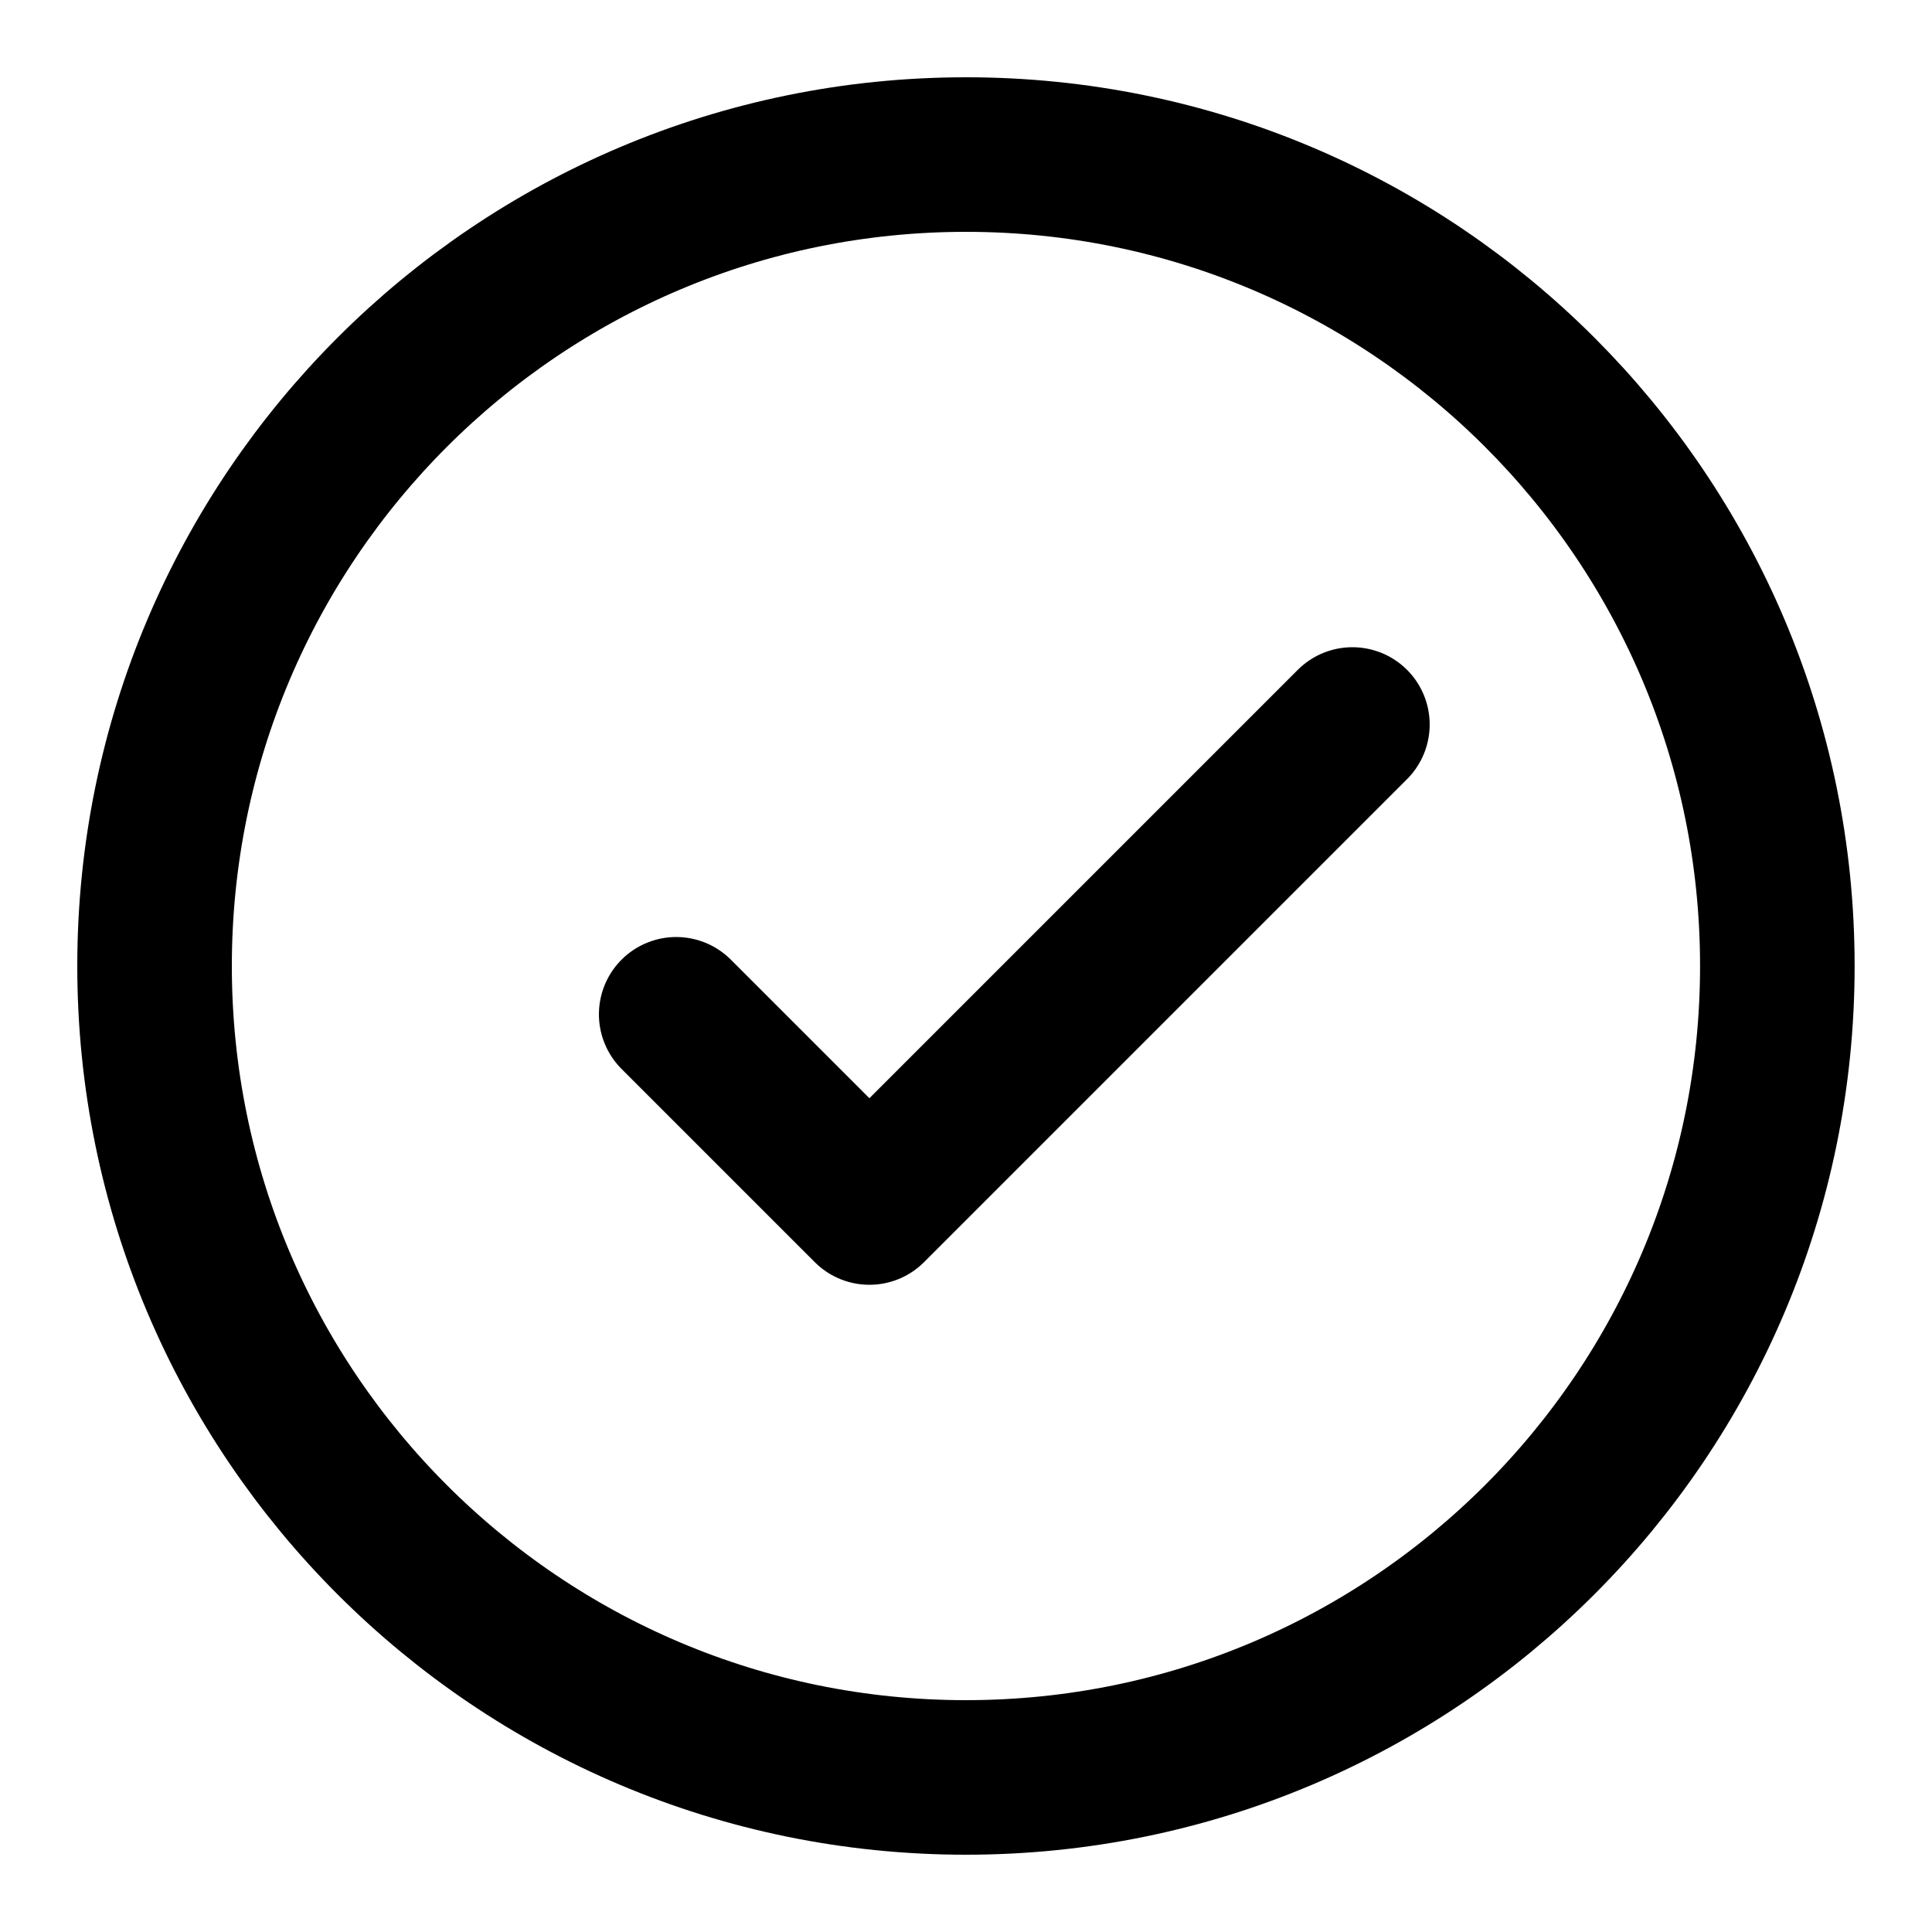
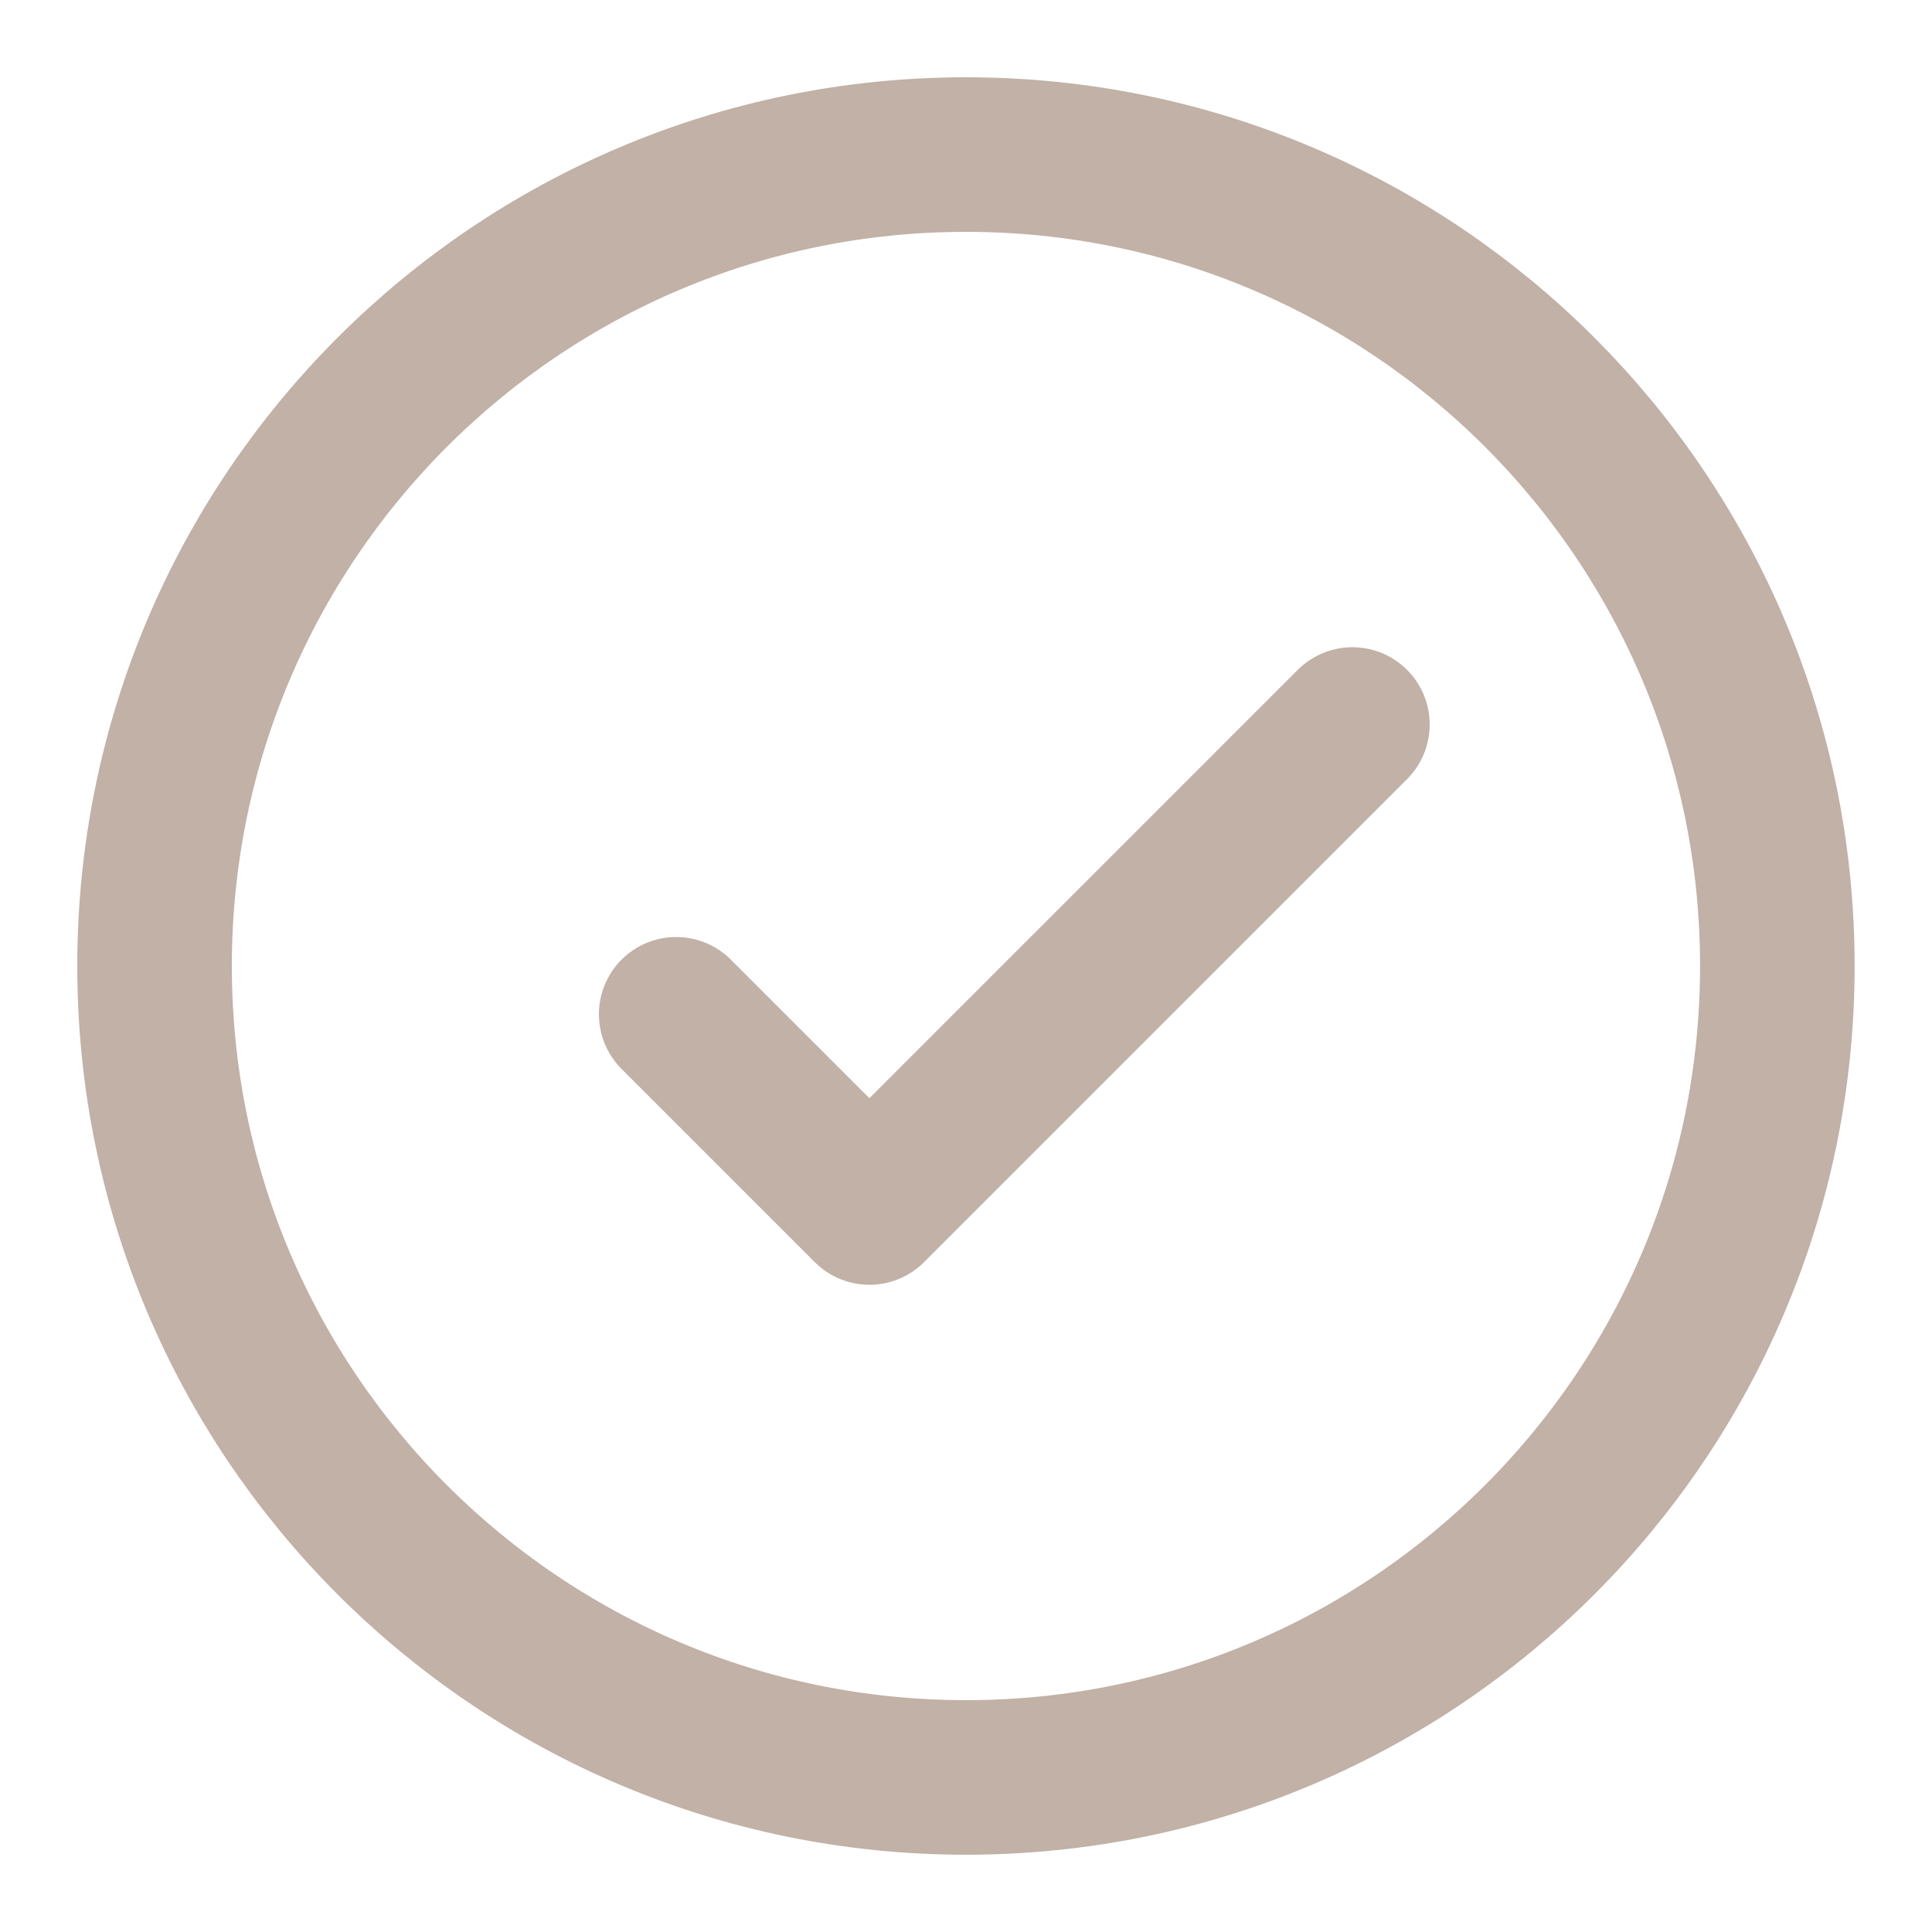
<svg xmlns="http://www.w3.org/2000/svg" width="20" height="20" viewBox="0 0 20 20" fill="none">
-   <path d="M10 1.6C14.639 1.6 18.399 5.361 18.399 10C18.399 14.639 14.639 18.399 10 18.4C5.361 18.4 1.6 14.639 1.6 10C1.6 5.361 5.361 1.6 10 1.6Z" stroke="currentColor" stroke-width="1.6" stroke-linecap="round" stroke-linejoin="round" />
-   <path d="M7 10.5L9 12.5L14 7.5" stroke="currentColor" stroke-width="1.6" stroke-linecap="round" stroke-linejoin="round" />
+   <path d="M10 1.6C14.639 1.6 18.399 5.361 18.399 10C18.399 14.639 14.639 18.399 10 18.4C5.361 18.4 1.6 14.639 1.6 10C1.6 5.361 5.361 1.6 10 1.6Z" stroke="#C1B1A6" stroke-width="1.6" stroke-linecap="round" stroke-linejoin="round" />
+   <path d="M7 10.5L9 12.5L14 7.5" stroke="#C1B1A6" stroke-width="1.6" stroke-linecap="round" stroke-linejoin="round" />
</svg>
